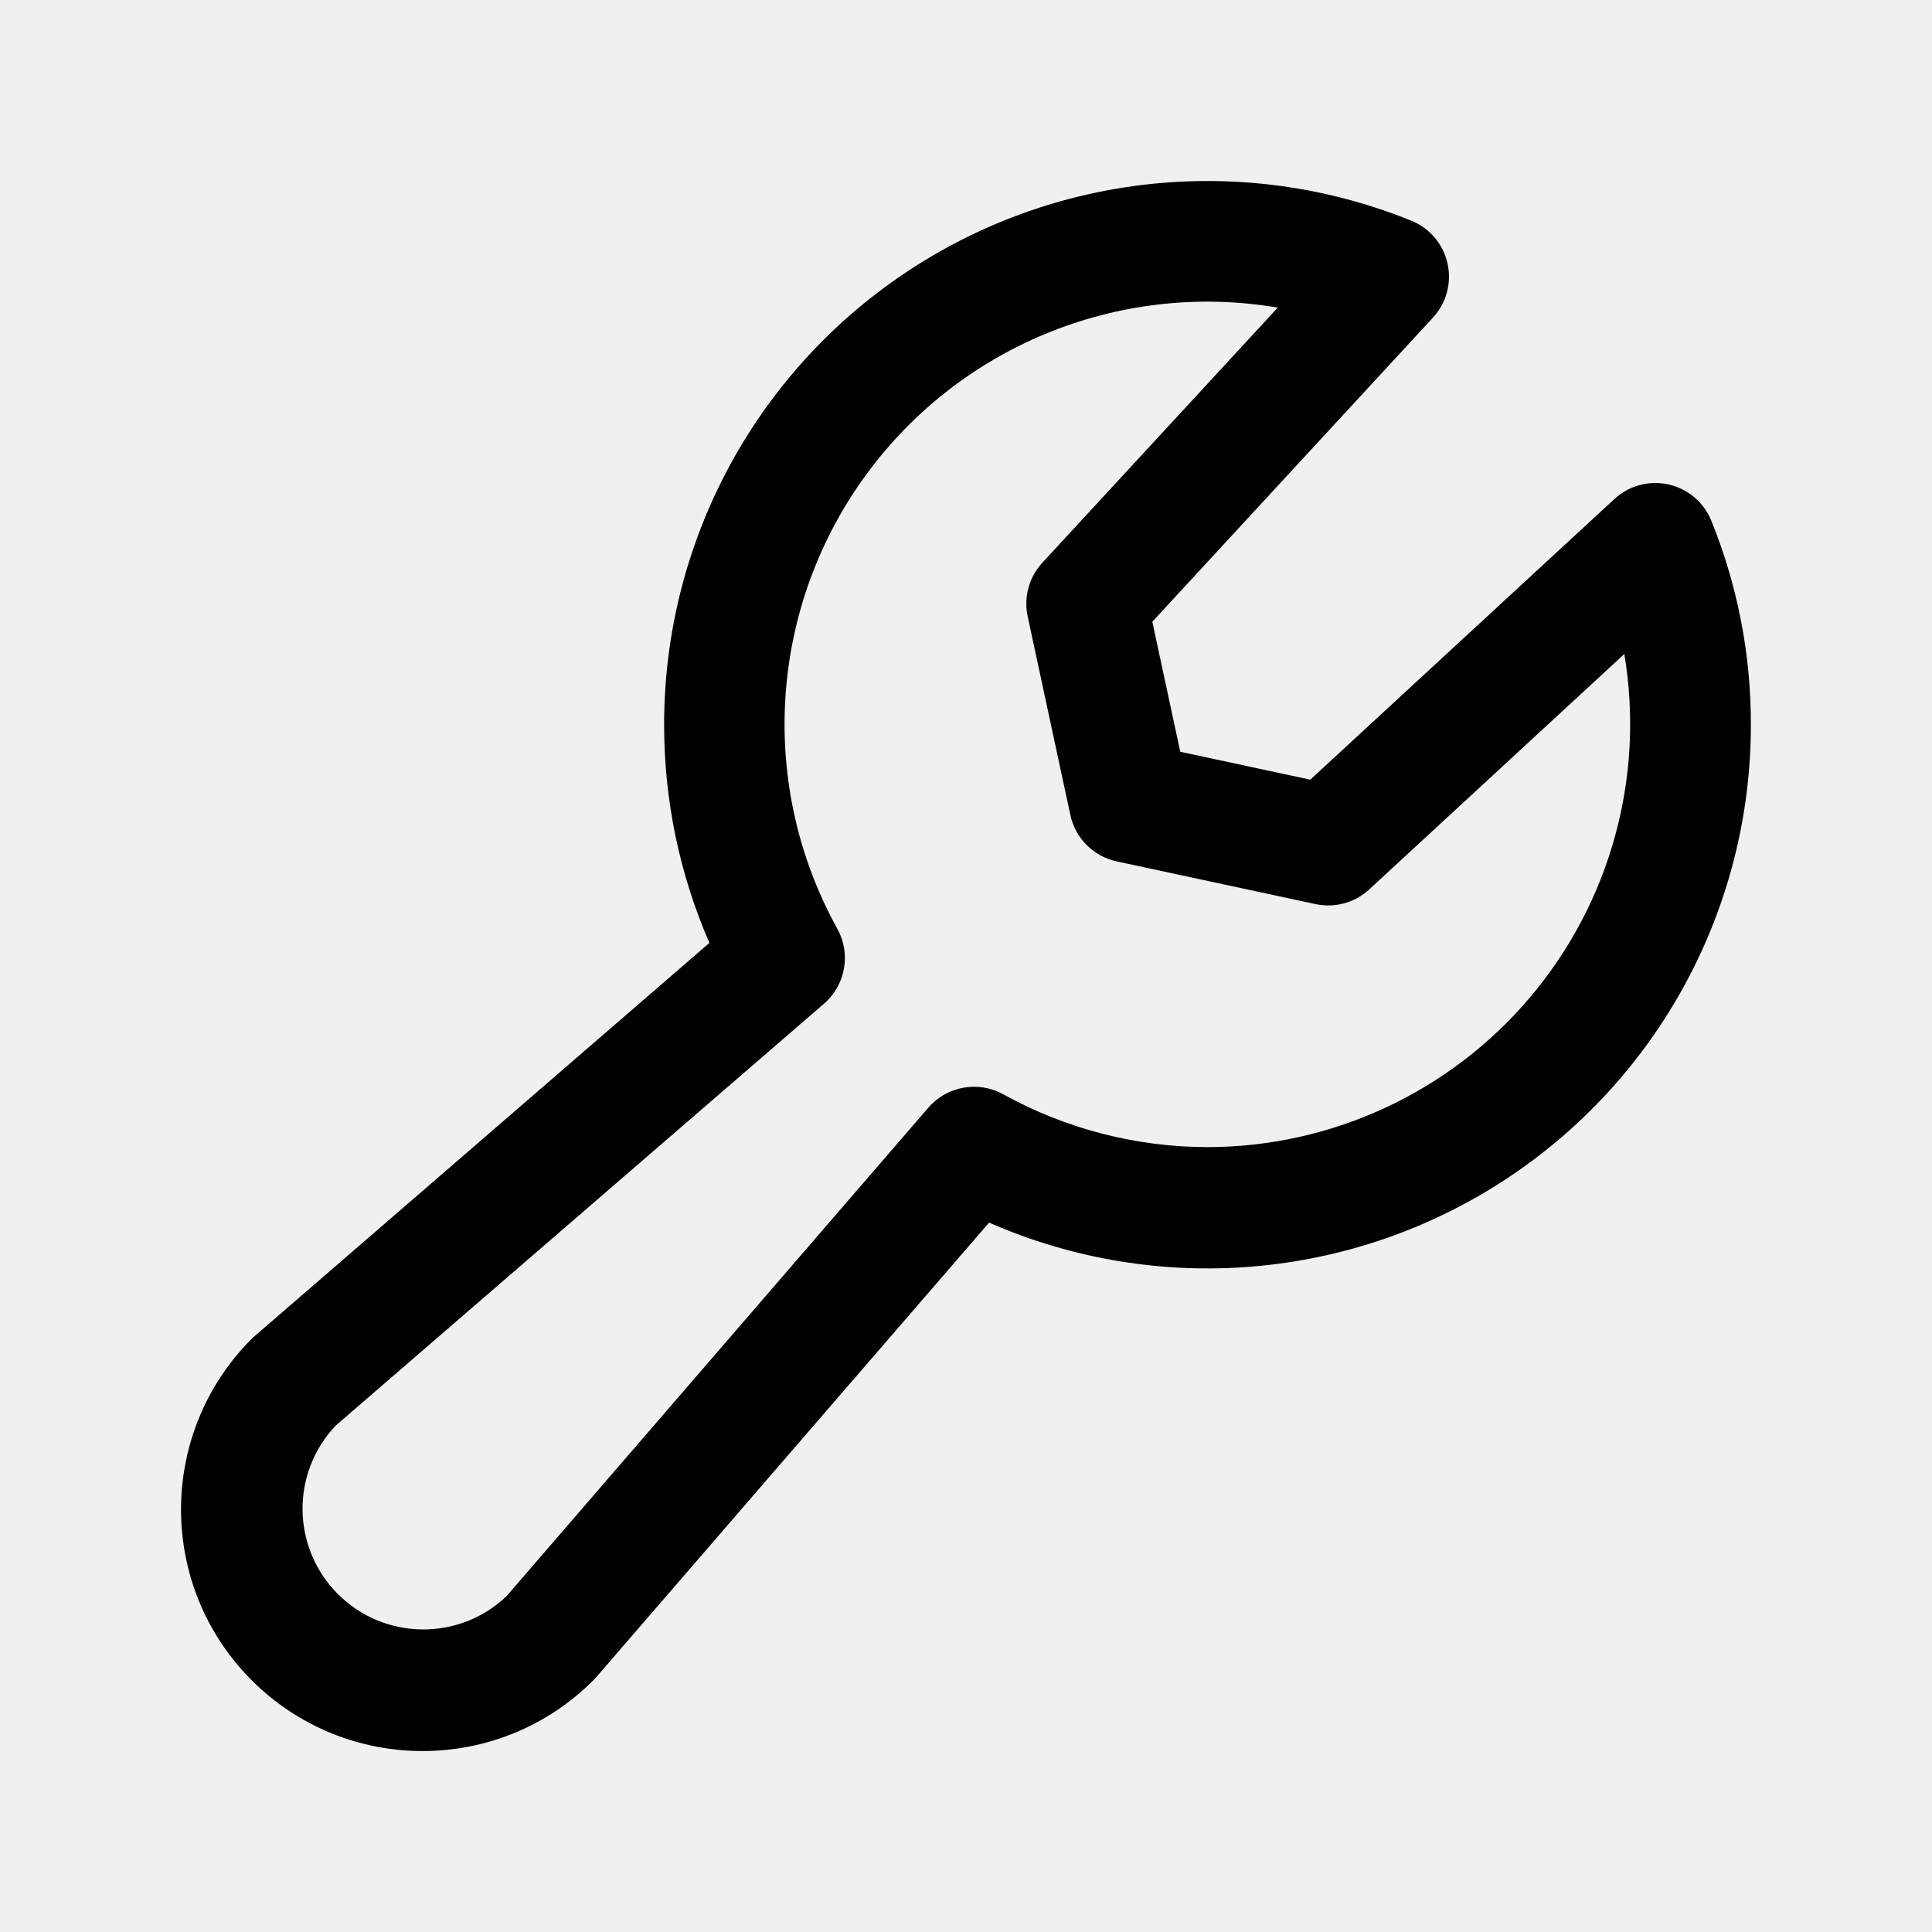
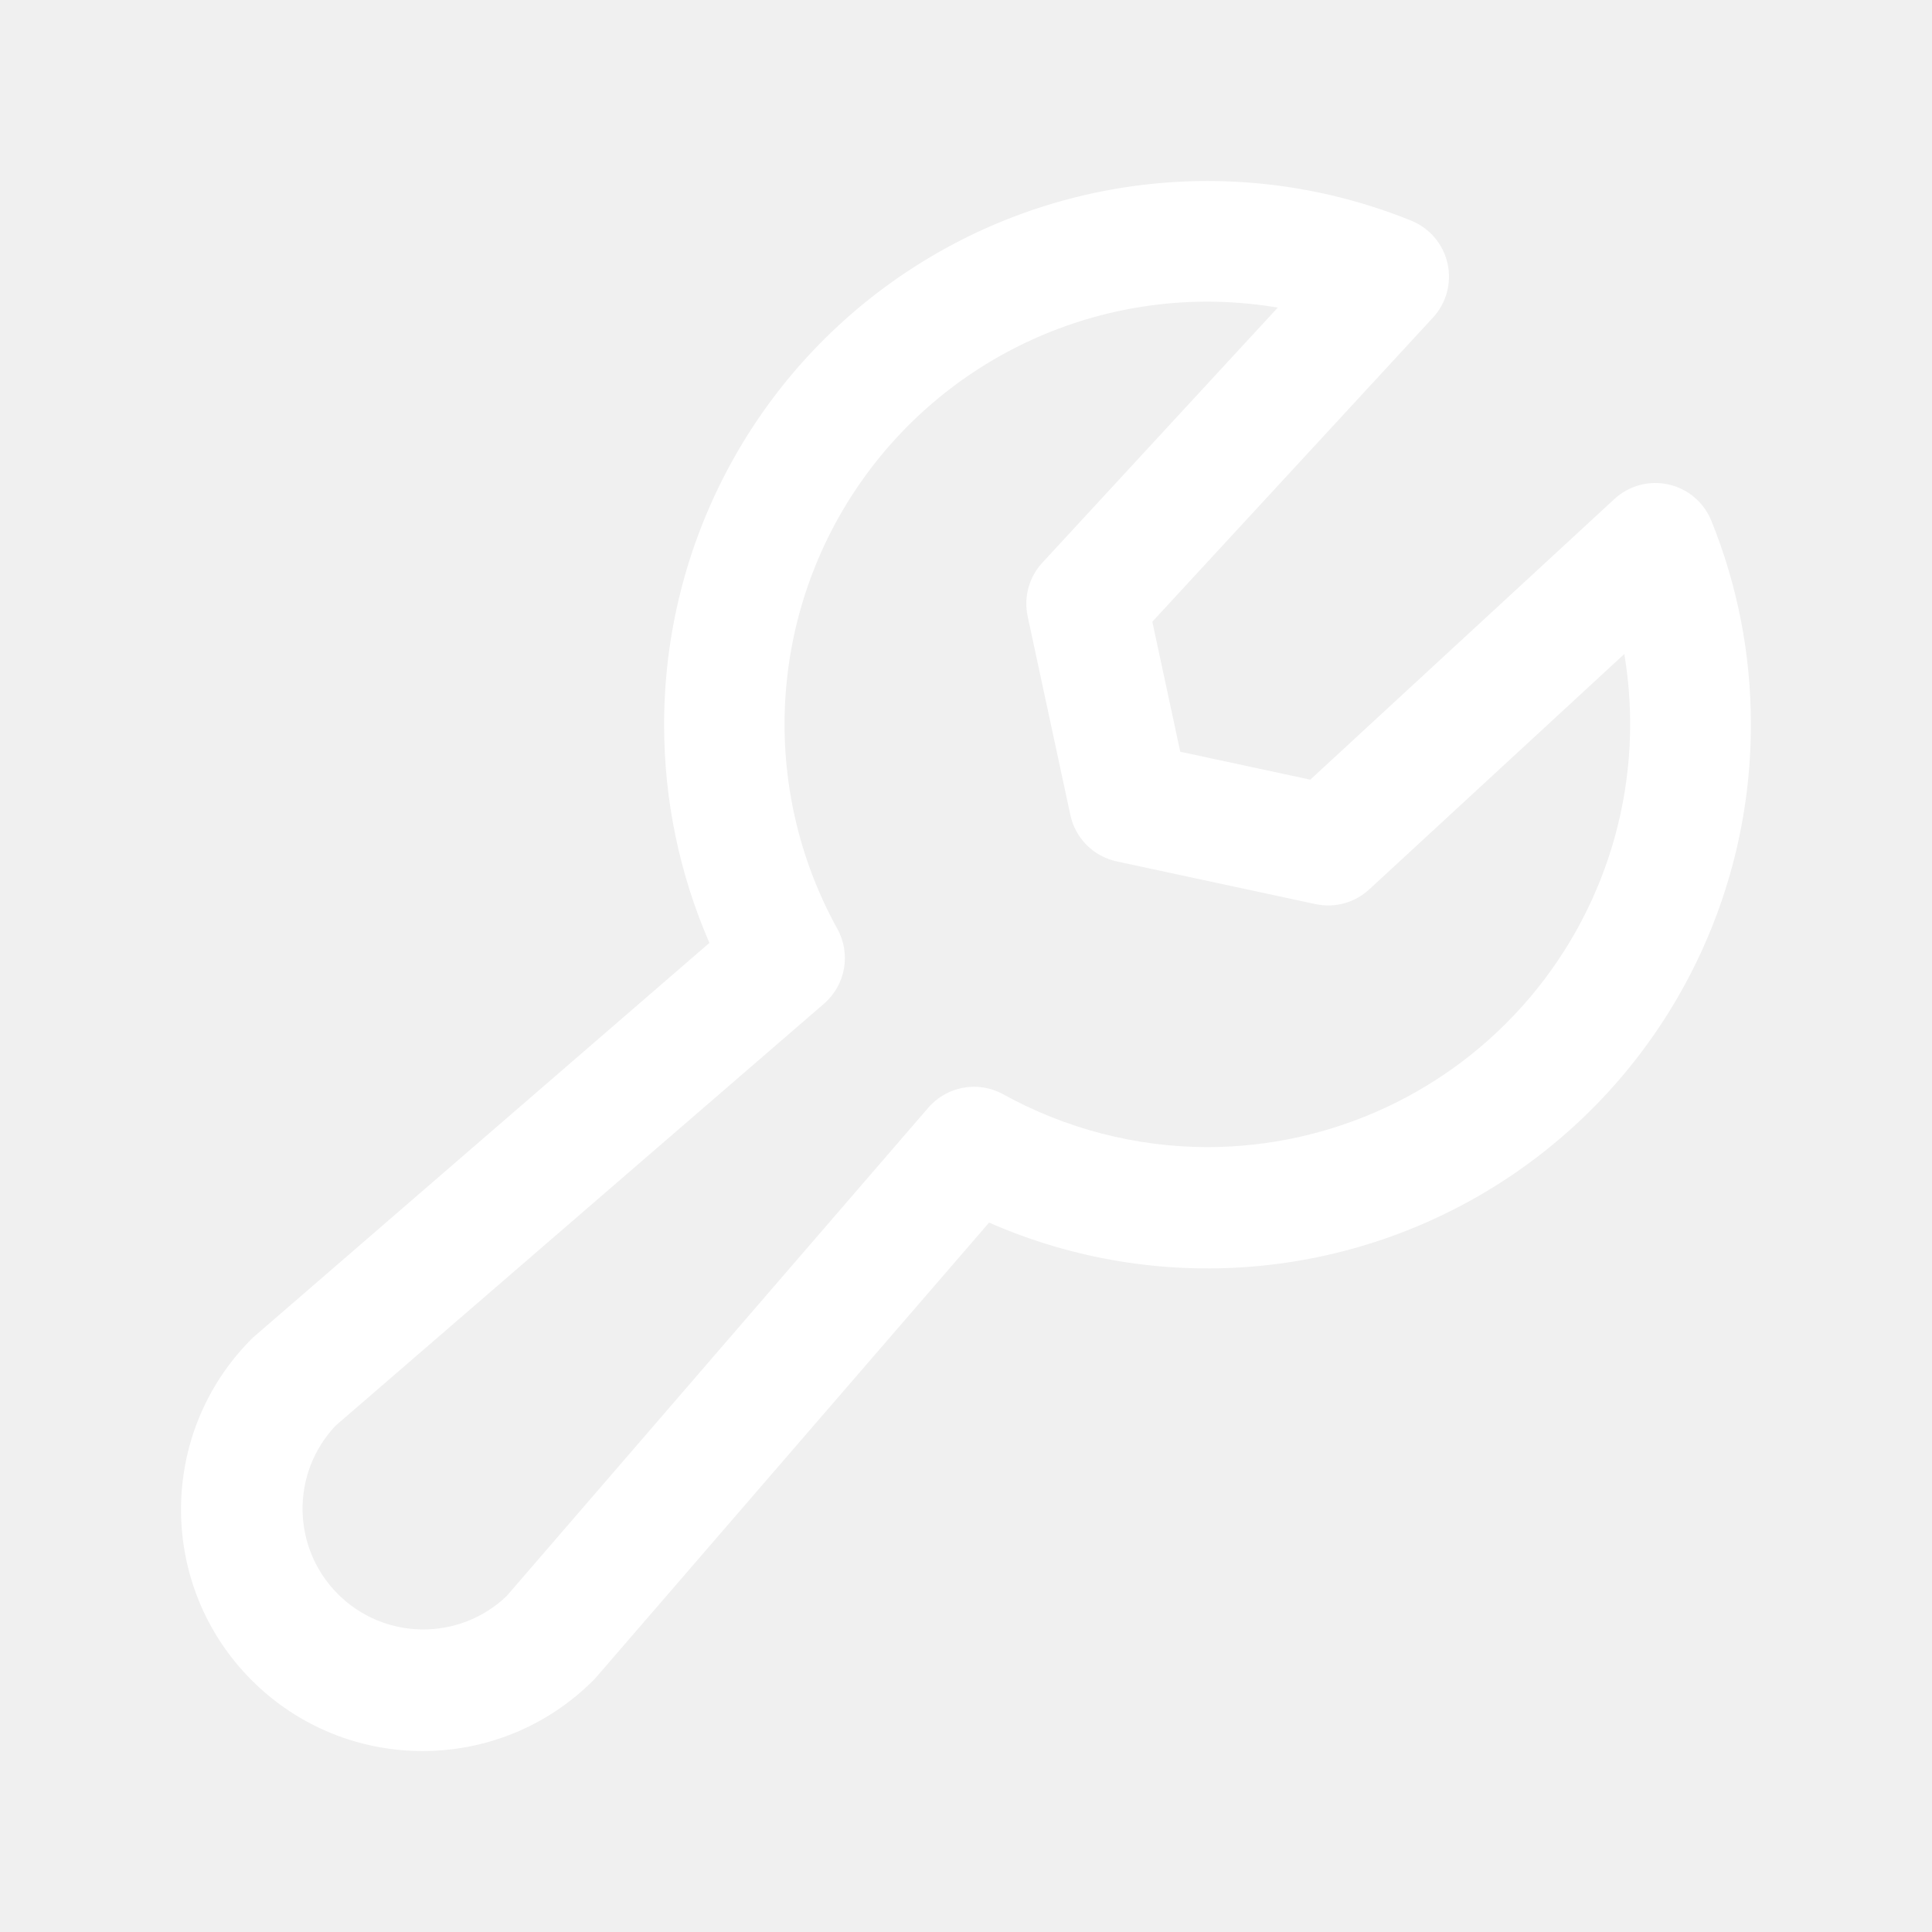
- <svg xmlns="http://www.w3.org/2000/svg" width="32" height="32" fill="#000000" viewBox="0 0 256 256">
+ <svg xmlns="http://www.w3.org/2000/svg" width="32" height="32" fill="white" viewBox="0 0 256 256">
  <path d="M226.76,69a8,8,0,0,0-12.84-2.88l-40.3,37.19-17.23-3.7-3.7-17.23,37.19-40.3A8,8,0,0,0,187,29.24,72,72,0,0,0,88,96,72.34,72.34,0,0,0,94,124.94L33.79,177c-.15.12-.29.26-.43.39a32,32,0,0,0,45.26,45.26c.13-.13.27-.28.39-.42L131.06,162A72,72,0,0,0,232,96,71.56,71.56,0,0,0,226.76,69ZM160,152a56.14,56.14,0,0,1-27.07-7,8,8,0,0,0-9.92,1.77L67.11,211.51a16,16,0,0,1-22.62-22.62L109.18,133a8,8,0,0,0,1.77-9.93,56,56,0,0,1,58.36-82.31l-31.2,33.81a8,8,0,0,0-1.94,7.1L141.83,108a8,8,0,0,0,6.14,6.14l26.35,5.66a8,8,0,0,0,7.1-1.94l33.81-31.2A56.06,56.06,0,0,1,160,152Z" />
</svg>
